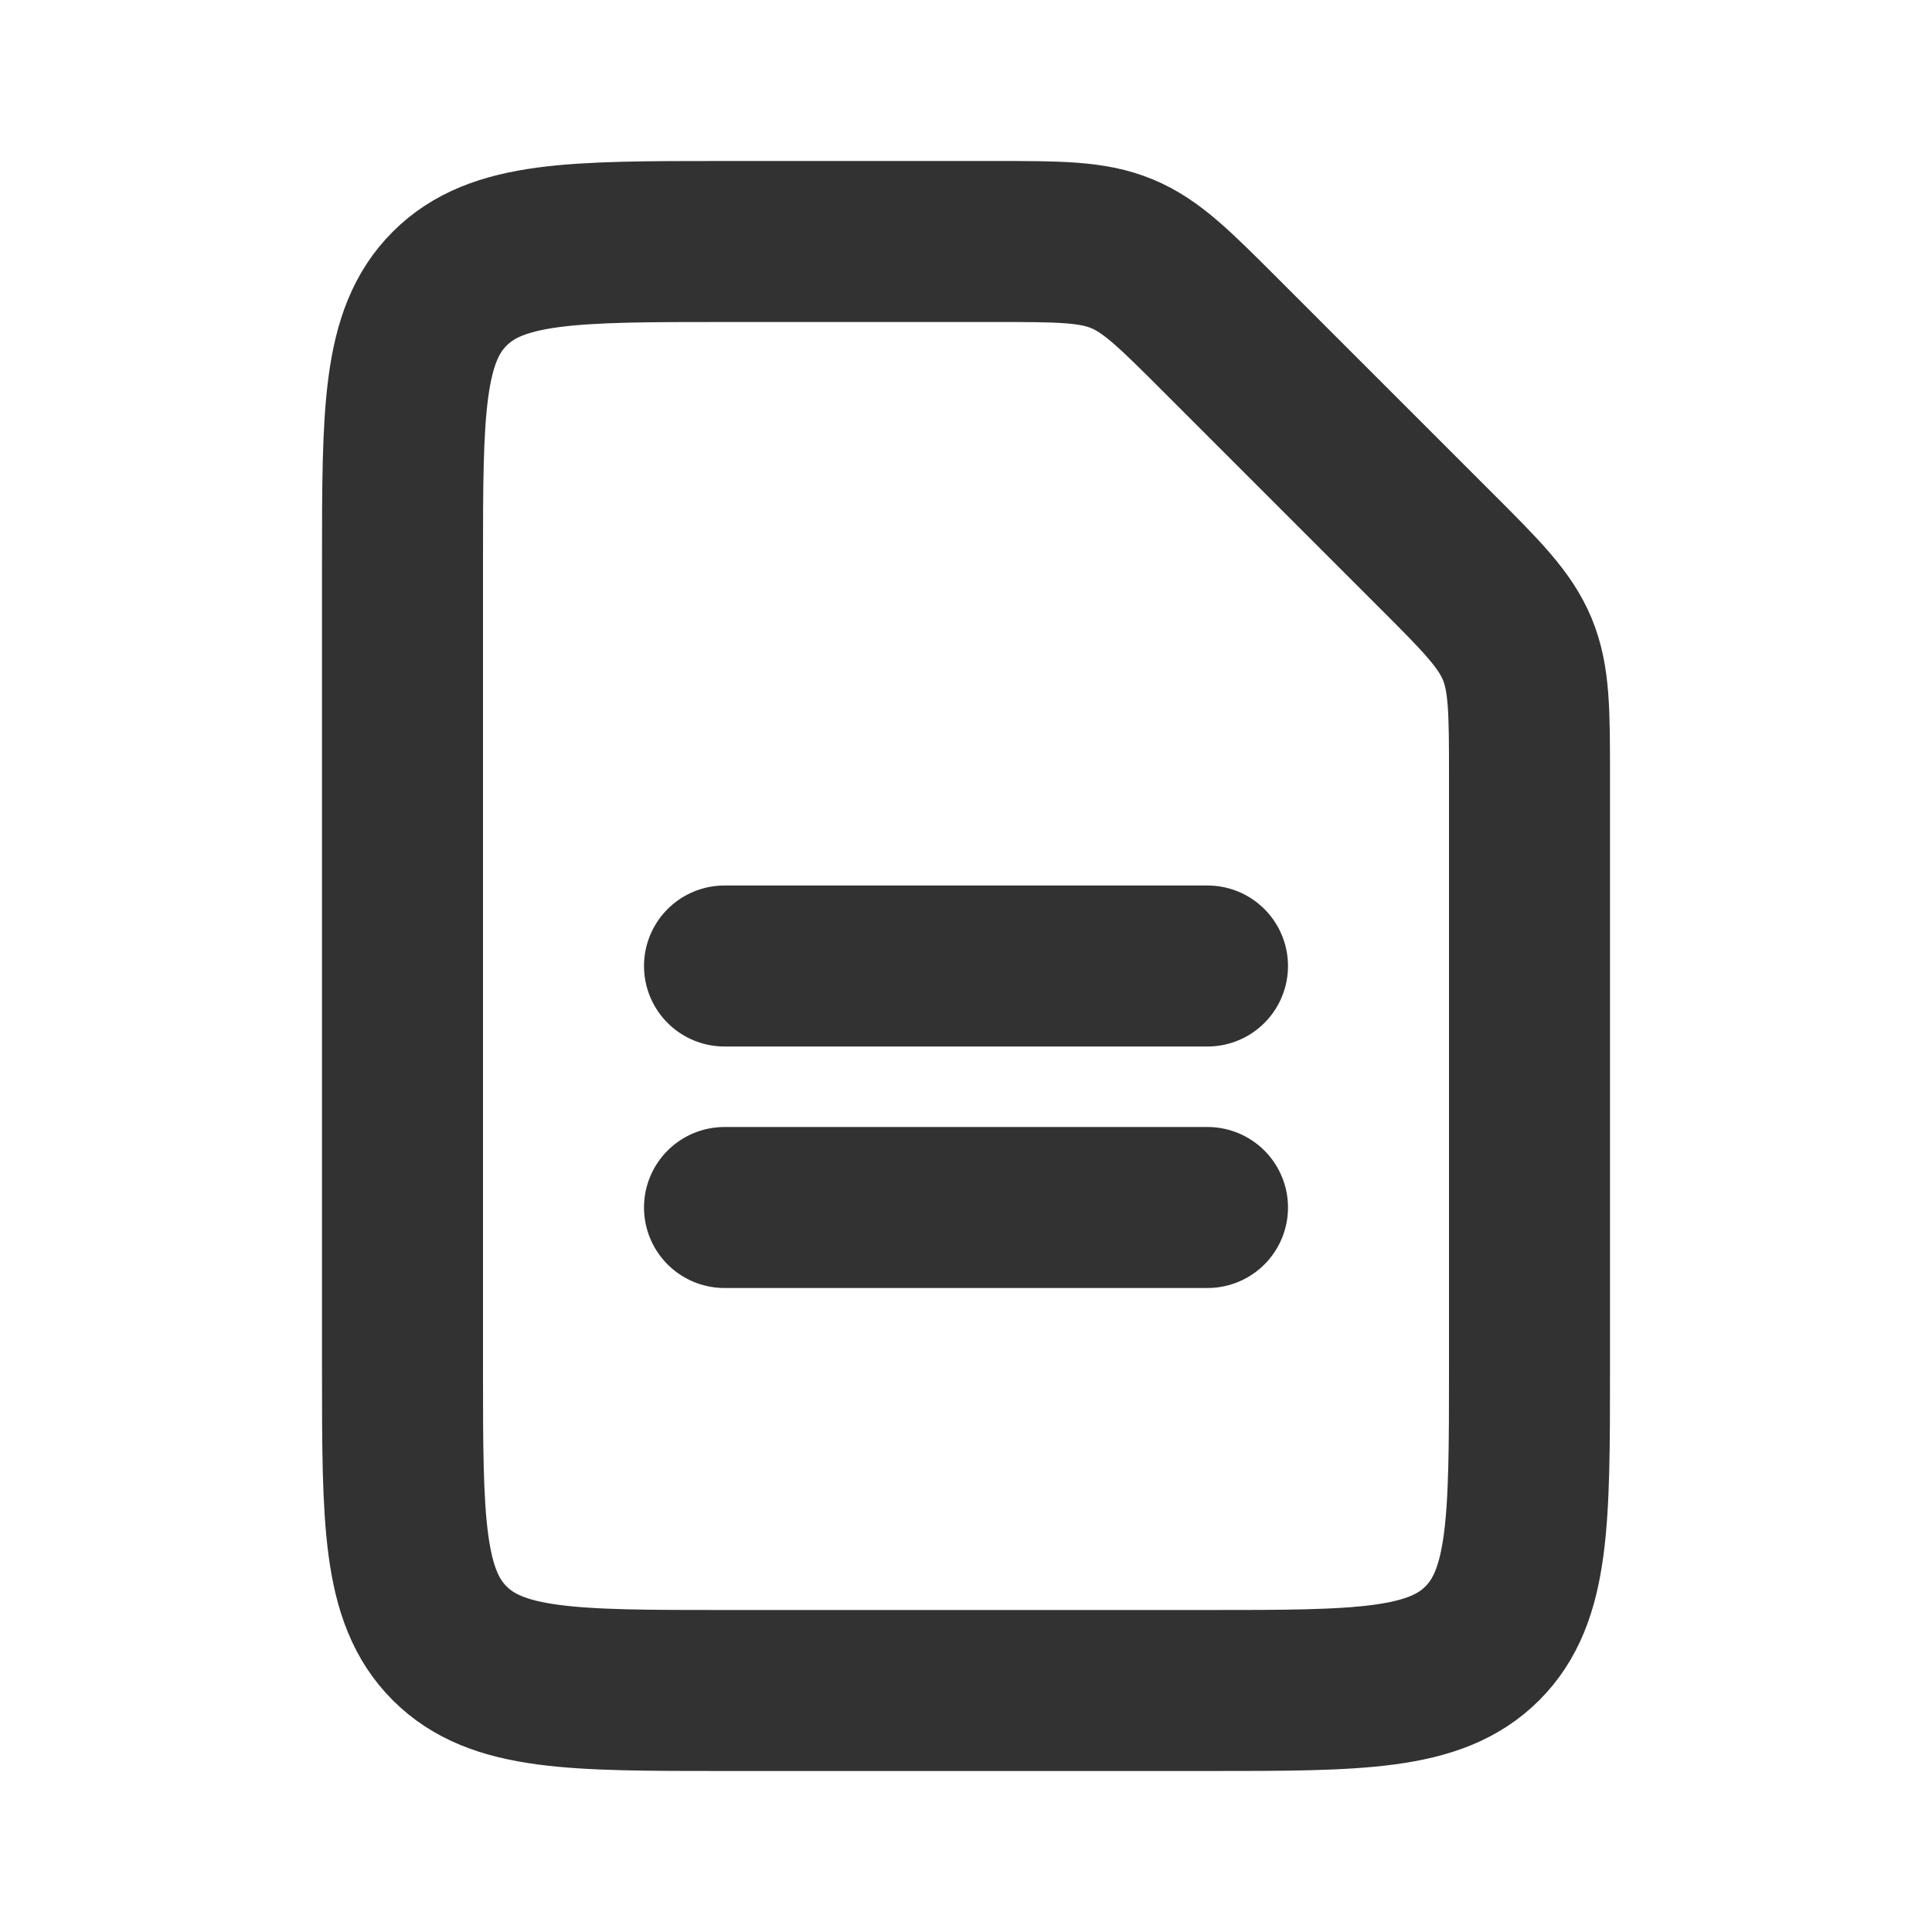
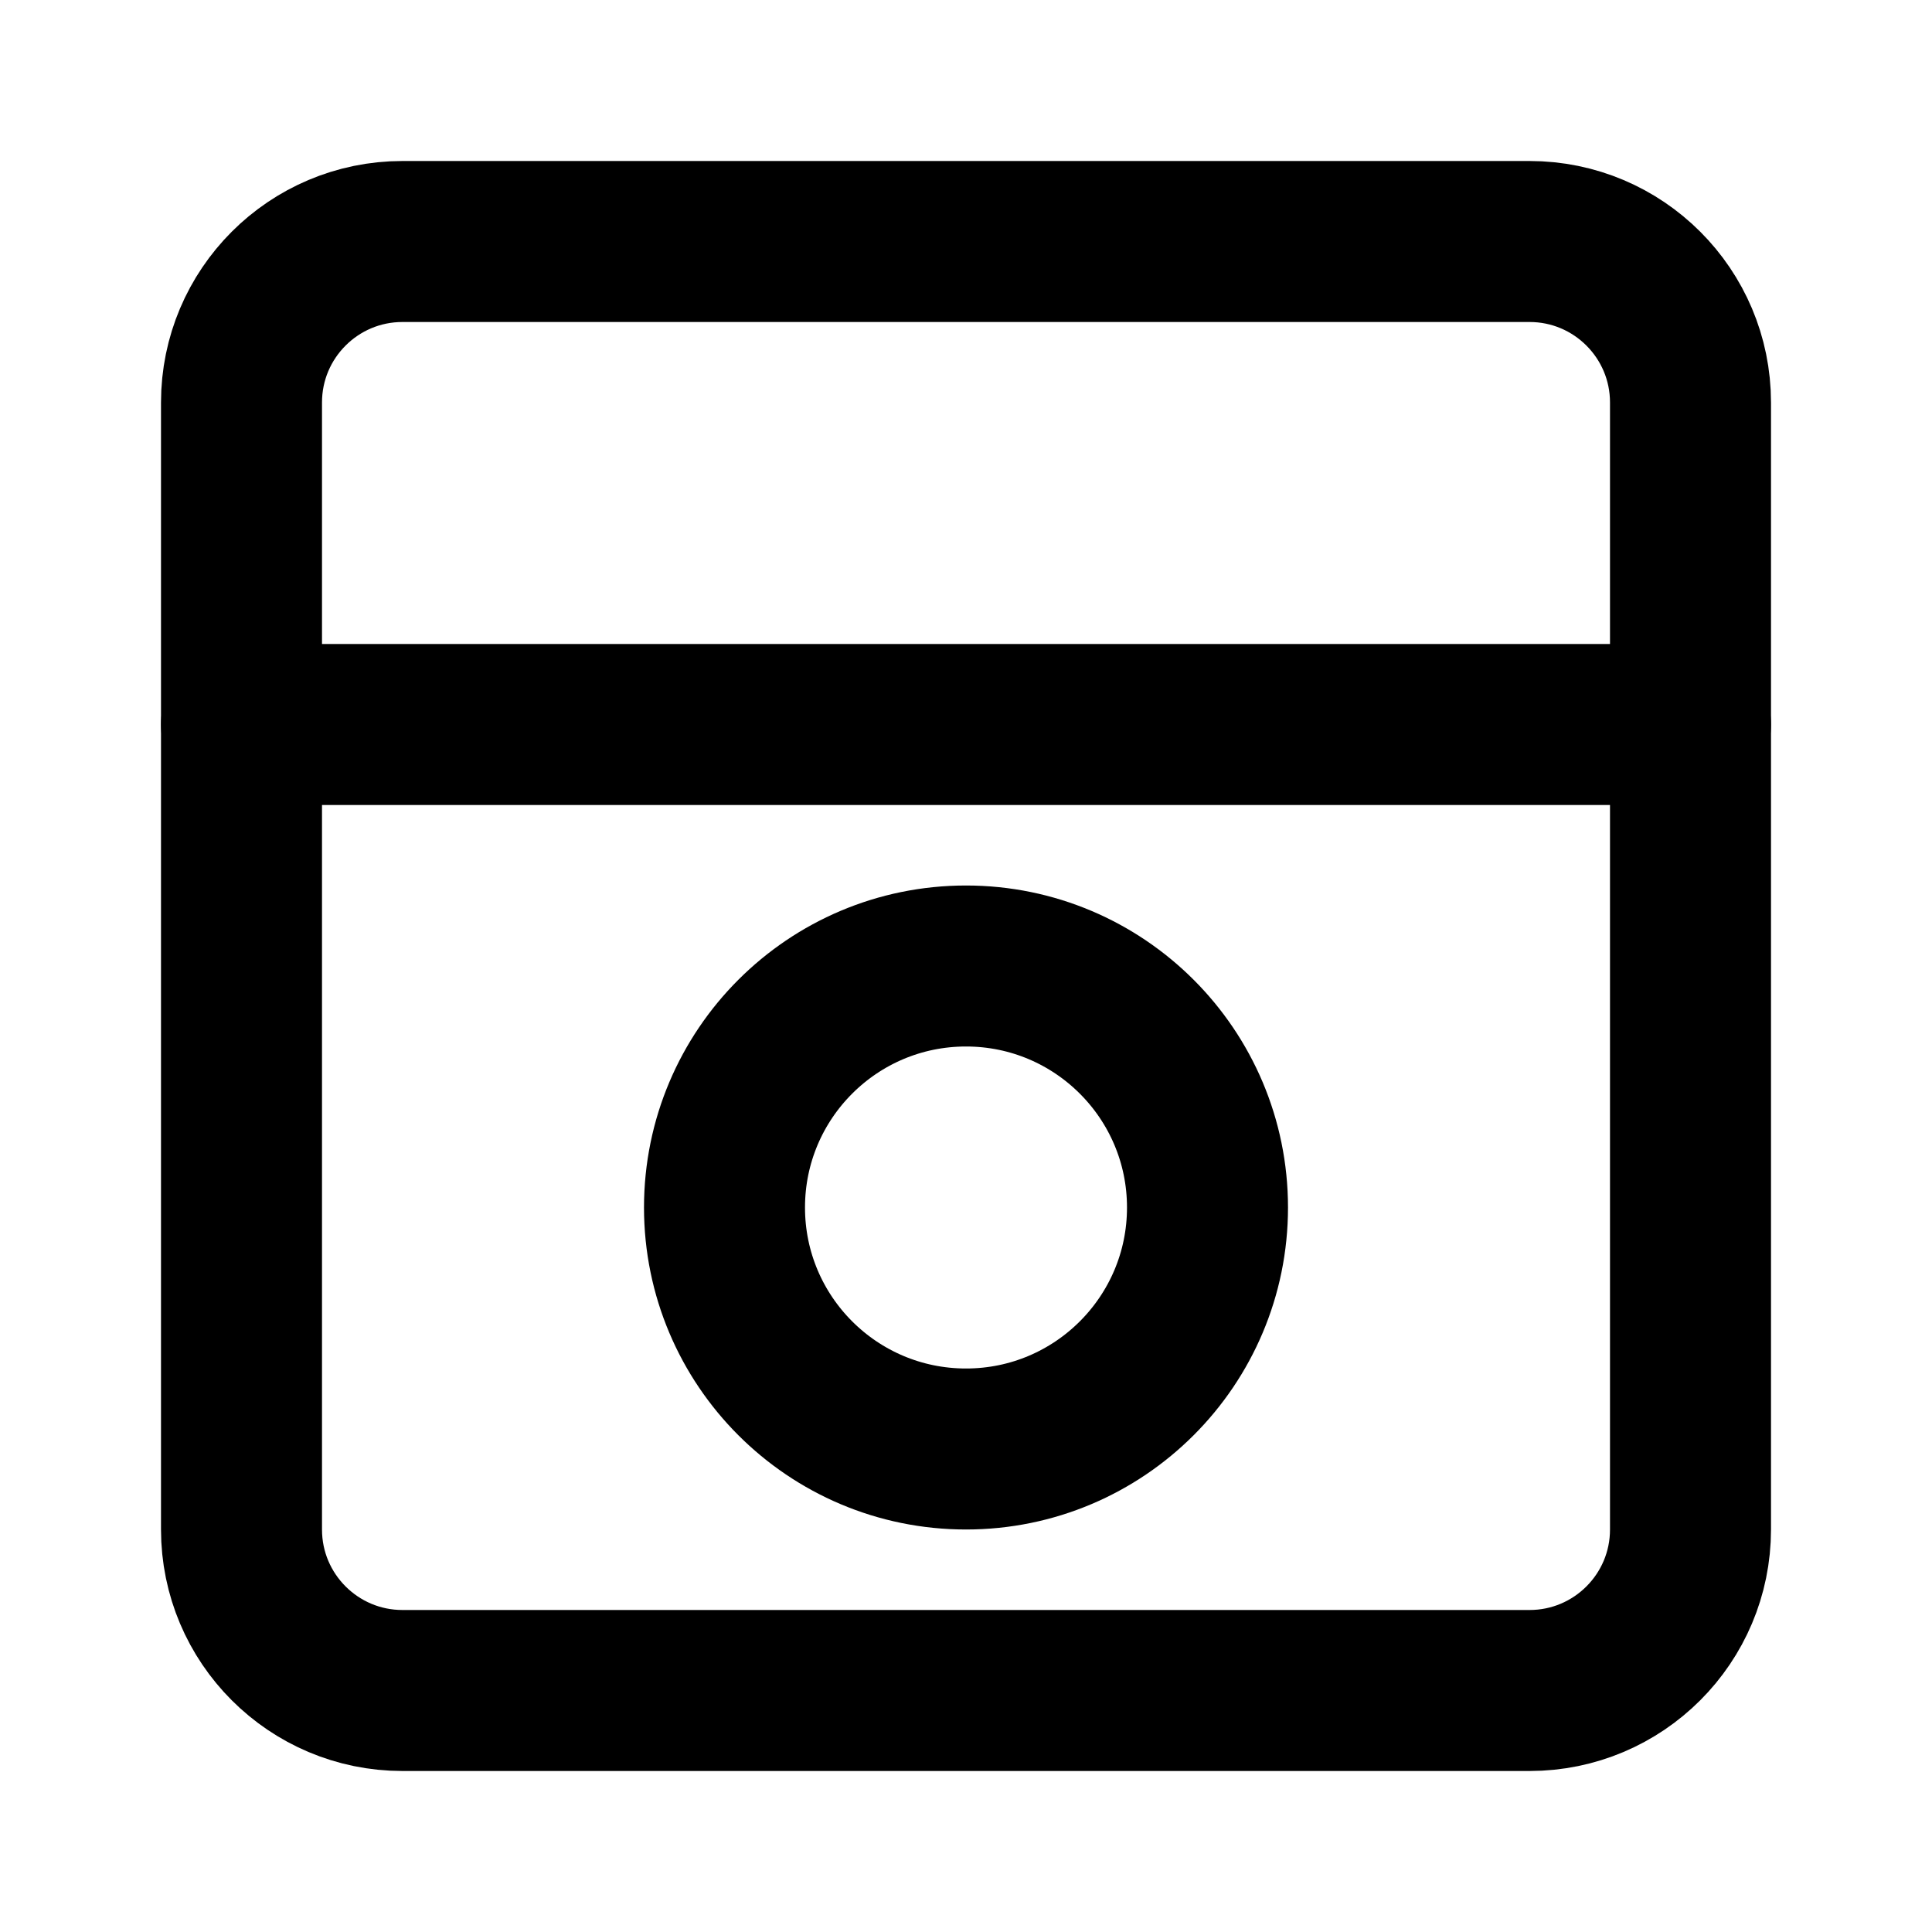
- <svg xmlns="http://www.w3.org/2000/svg" width="800px" height="800px" viewBox="0 0 24 24" fill="none">
-   <path d="M9 12H15" stroke="#323232" stroke-width="2" stroke-linecap="round" stroke-linejoin="round" />
-   <path d="M9 15H15" stroke="#323232" stroke-width="2" stroke-linecap="round" stroke-linejoin="round" />
-   <path d="M17.828 6.828C18.407 7.406 18.695 7.696 18.848 8.063C19 8.431 19 8.839 19 9.657L19 17C19 18.886 19 19.828 18.414 20.414C17.828 21 16.886 21 15 21H9C7.114 21 6.172 21 5.586 20.414C5 19.828 5 18.886 5 17L5 7C5 5.114 5 4.172 5.586 3.586C6.172 3 7.114 3 9 3H12.343C13.161 3 13.569 3 13.937 3.152C14.305 3.304 14.594 3.594 15.172 4.172L17.828 6.828Z" stroke="#323232" stroke-width="2" stroke-linejoin="round" />
+ <svg xmlns="http://www.w3.org/2000/svg" width="24" height="24" viewBox="0 0 24 24" fill="none" stroke="currentColor" stroke-width="2" stroke-linecap="round" stroke-linejoin="round">
+   <rect x="3" y="3" width="18" height="18" rx="2" ry="2" />
+   <line x1="3" y1="9" x2="21" y2="9" />
+   <circle cx="12" cy="15" r="3" />
</svg>
